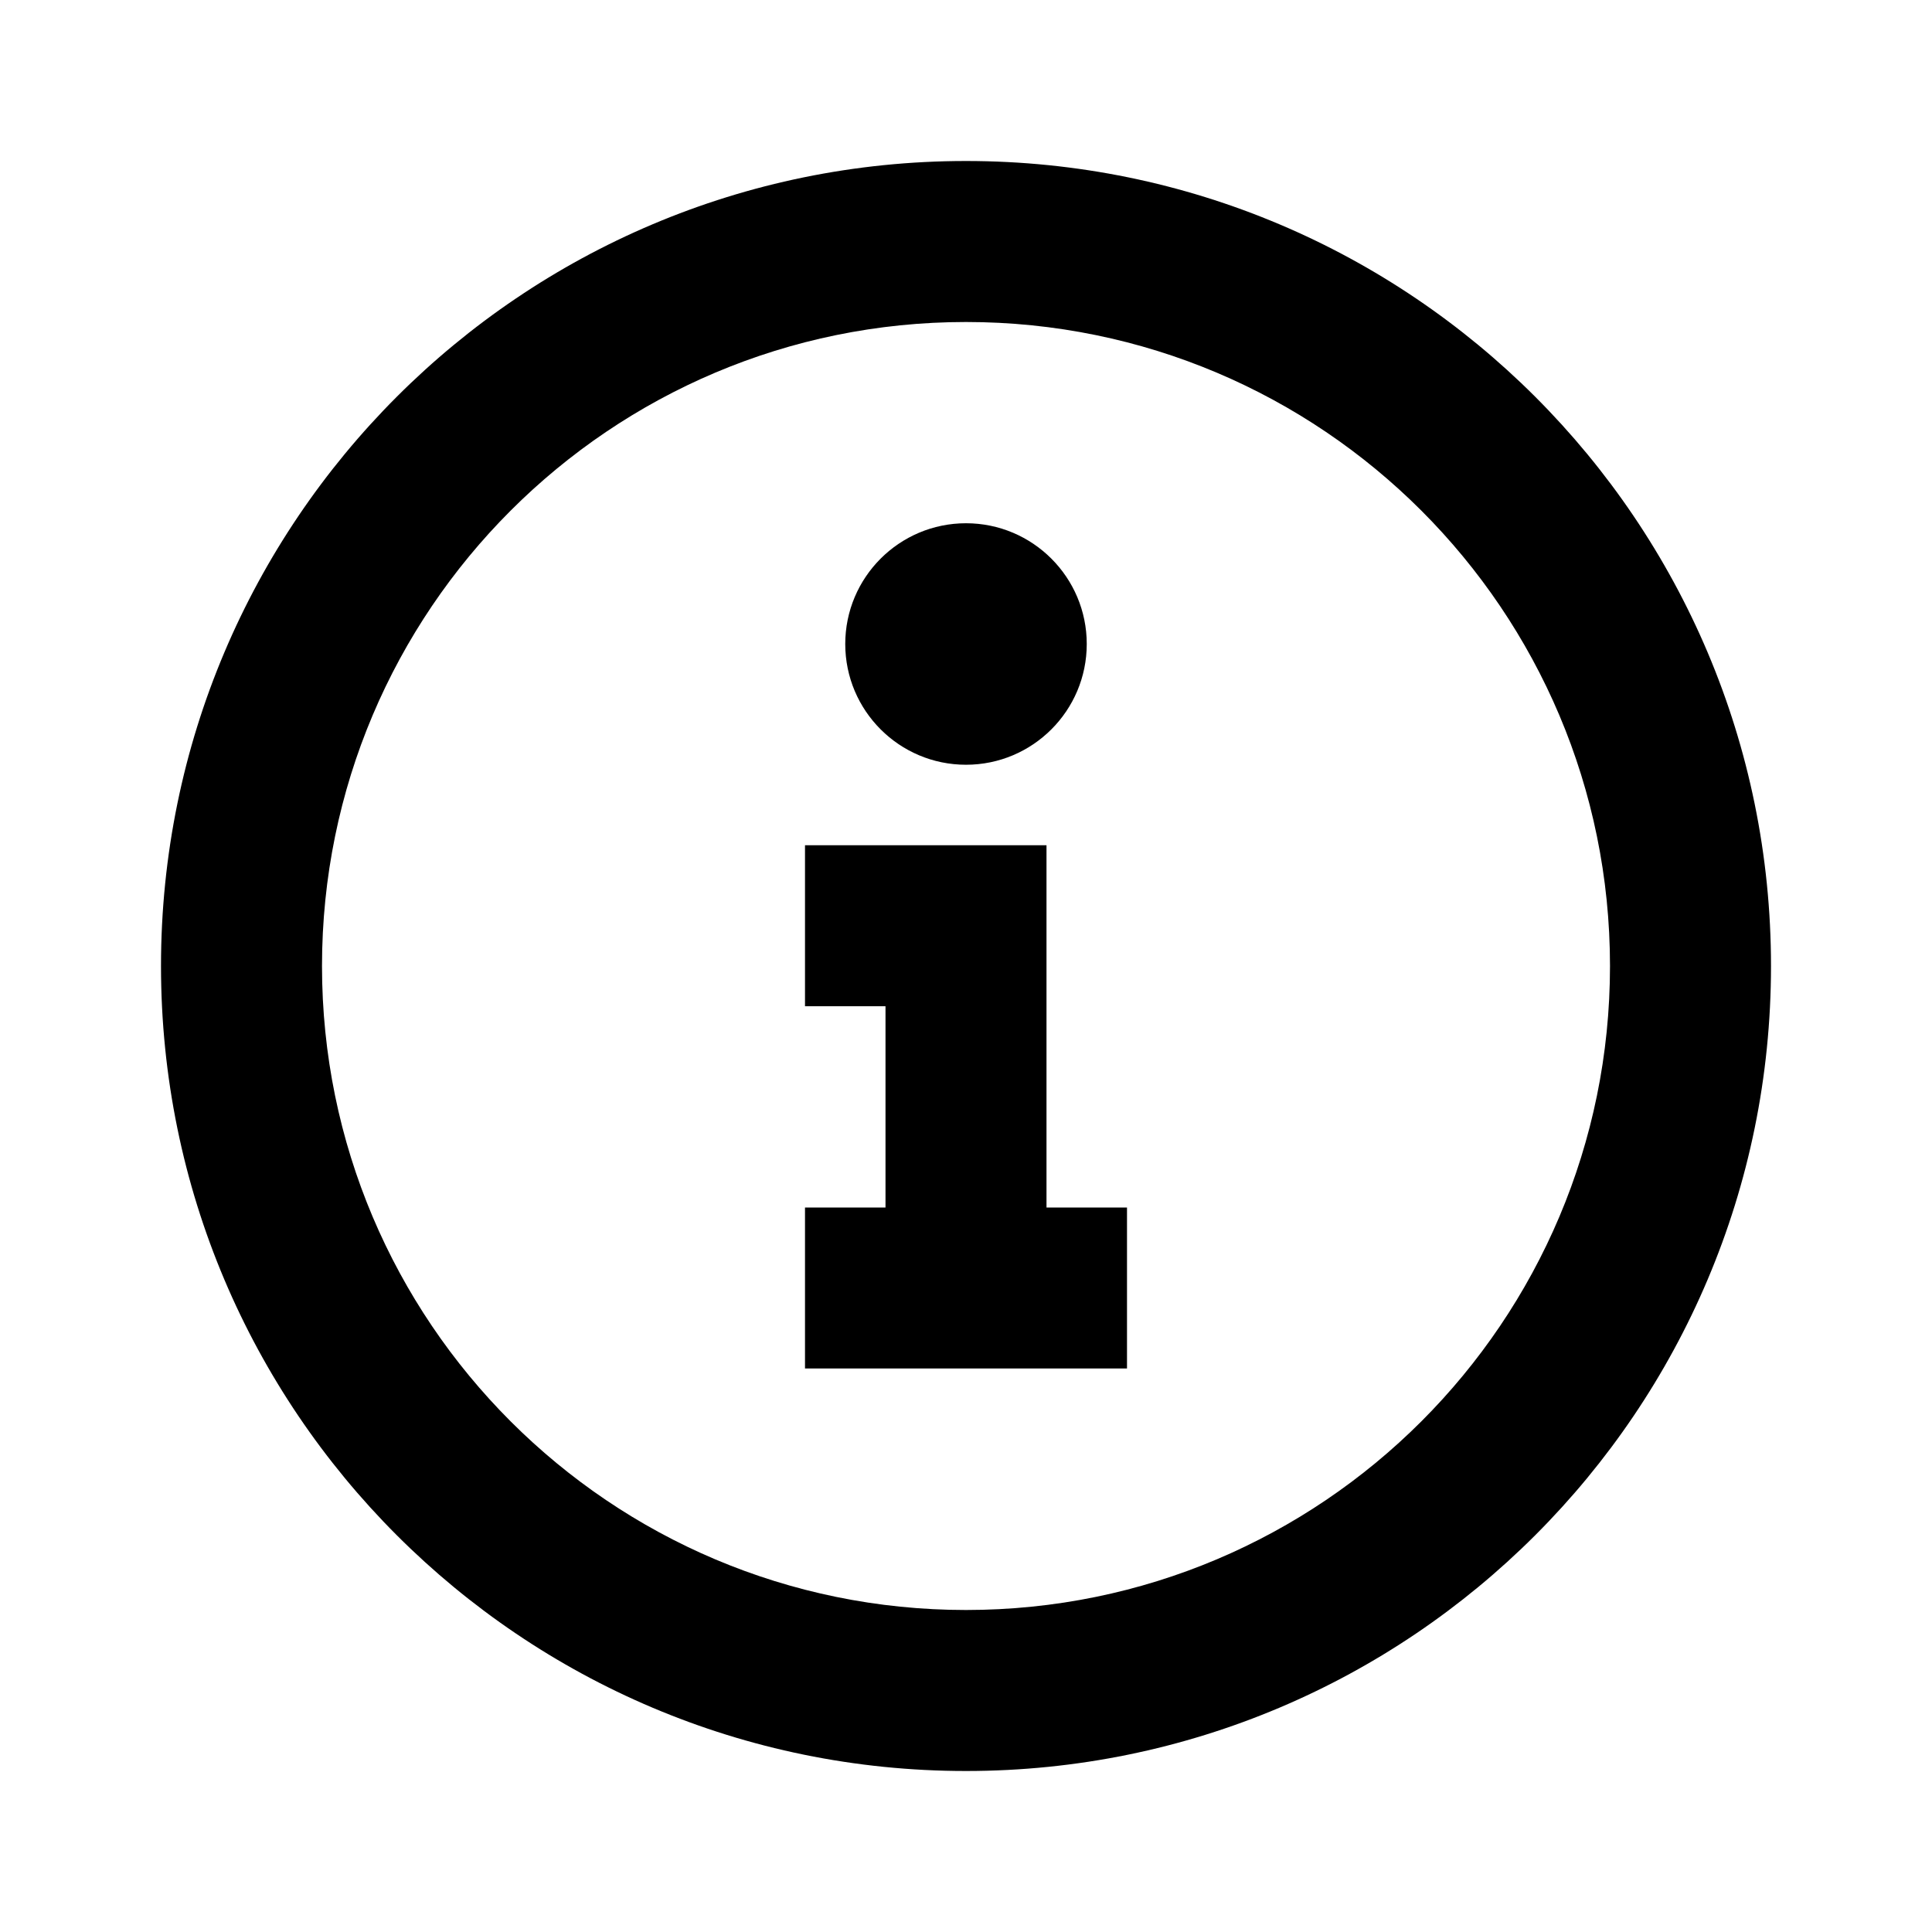
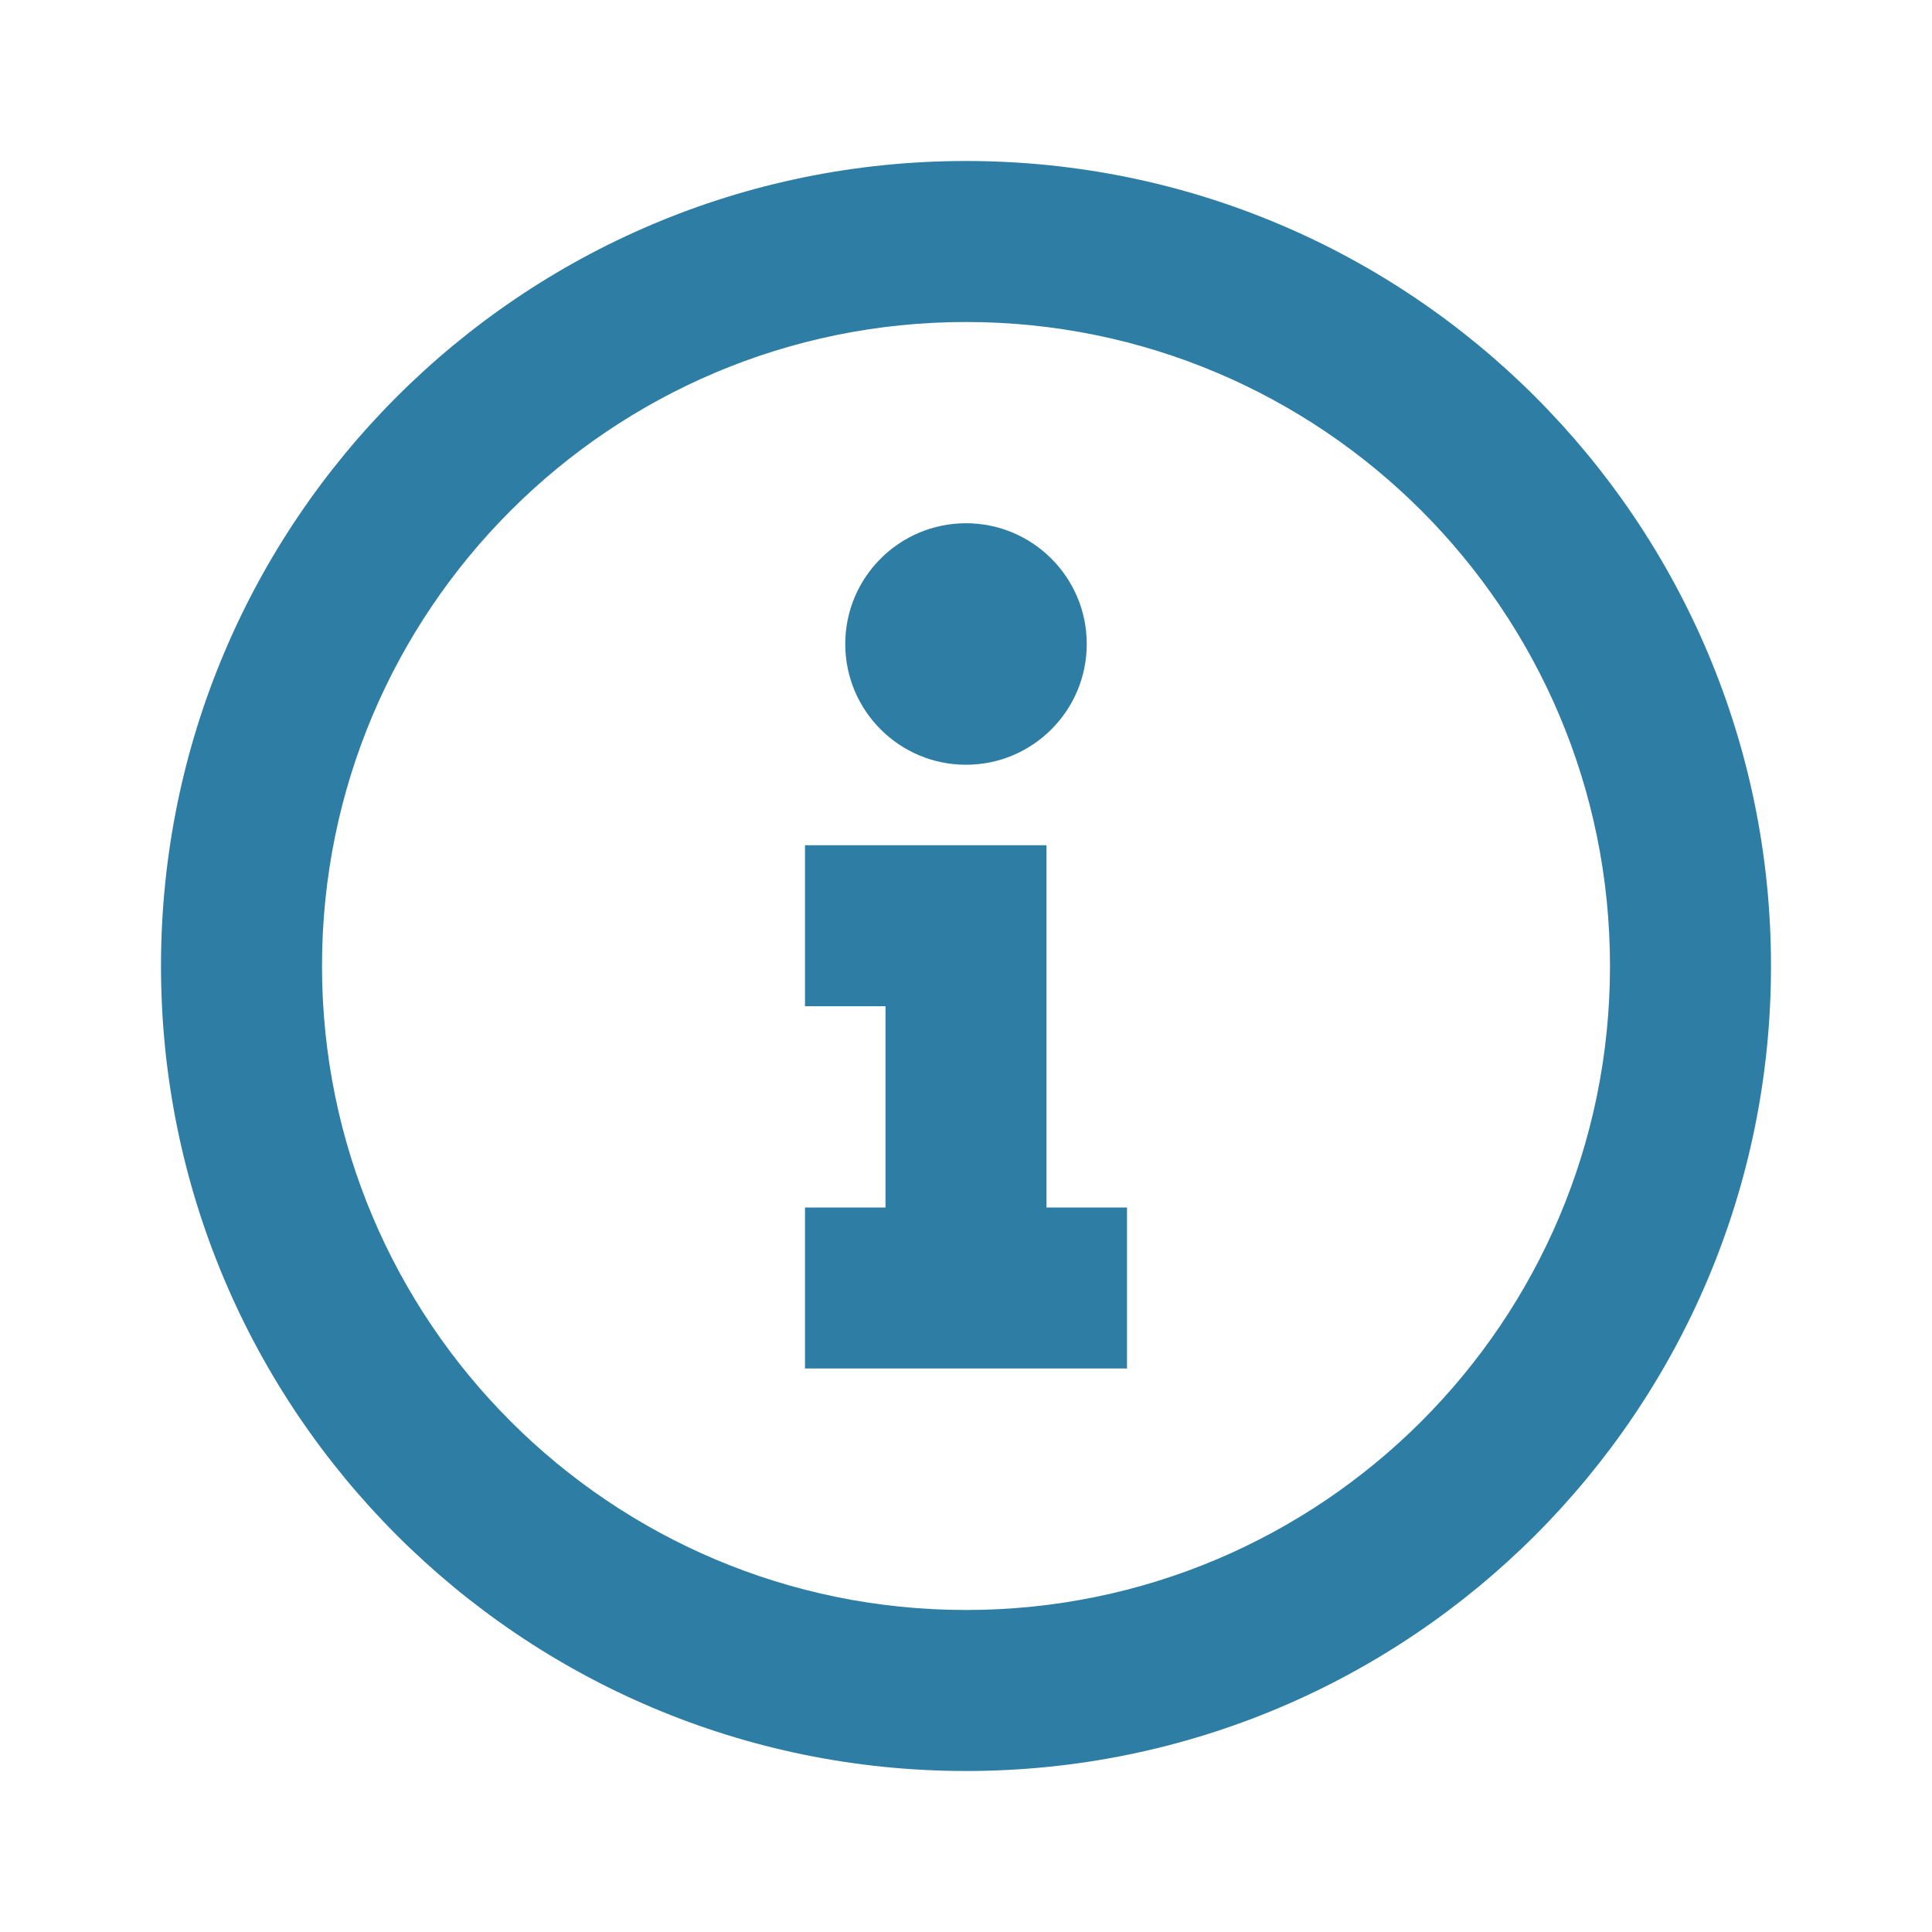
<svg xmlns="http://www.w3.org/2000/svg" width="24" height="24" viewBox="0 0 24 24" fill="none">
-   <path d="M12 22C6.477 22 2 17.523 2 12C2 6.477 6.477 2 12 2C17.523 2 22 6.477 22 12C22 17.523 17.523 22 12 22ZM12 20C16.418 20 20 16.418 20 12C20 7.582 16.418 4 12 4C7.582 4 4 7.582 4 12C4 16.418 7.582 20 12 20ZM13 10.5V15H14V17H10V15H11V12.5H10V10.5H13ZM13.5 8C13.5 8.828 12.828 9.5 12 9.5C11.172 9.5 10.5 8.828 10.5 8C10.5 7.172 11.172 6.5 12 6.5C12.828 6.5 13.5 7.172 13.5 8Z" fill="black" />
+   <path d="M12 22C6.477 22 2 17.523 2 12C2 6.477 6.477 2 12 2C17.523 2 22 6.477 22 12C22 17.523 17.523 22 12 22ZM12 20C16.418 20 20 16.418 20 12C20 7.582 16.418 4 12 4C7.582 4 4 7.582 4 12C4 16.418 7.582 20 12 20ZM13 10.5V15H14V17H10V15H11V12.5H10V10.5H13ZM13.5 8C13.5 8.828 12.828 9.5 12 9.5C11.172 9.5 10.5 8.828 10.5 8C10.5 7.172 11.172 6.5 12 6.5C12.828 6.5 13.5 7.172 13.5 8Z" fill="rgb(45, 125, 164)" />
</svg>
